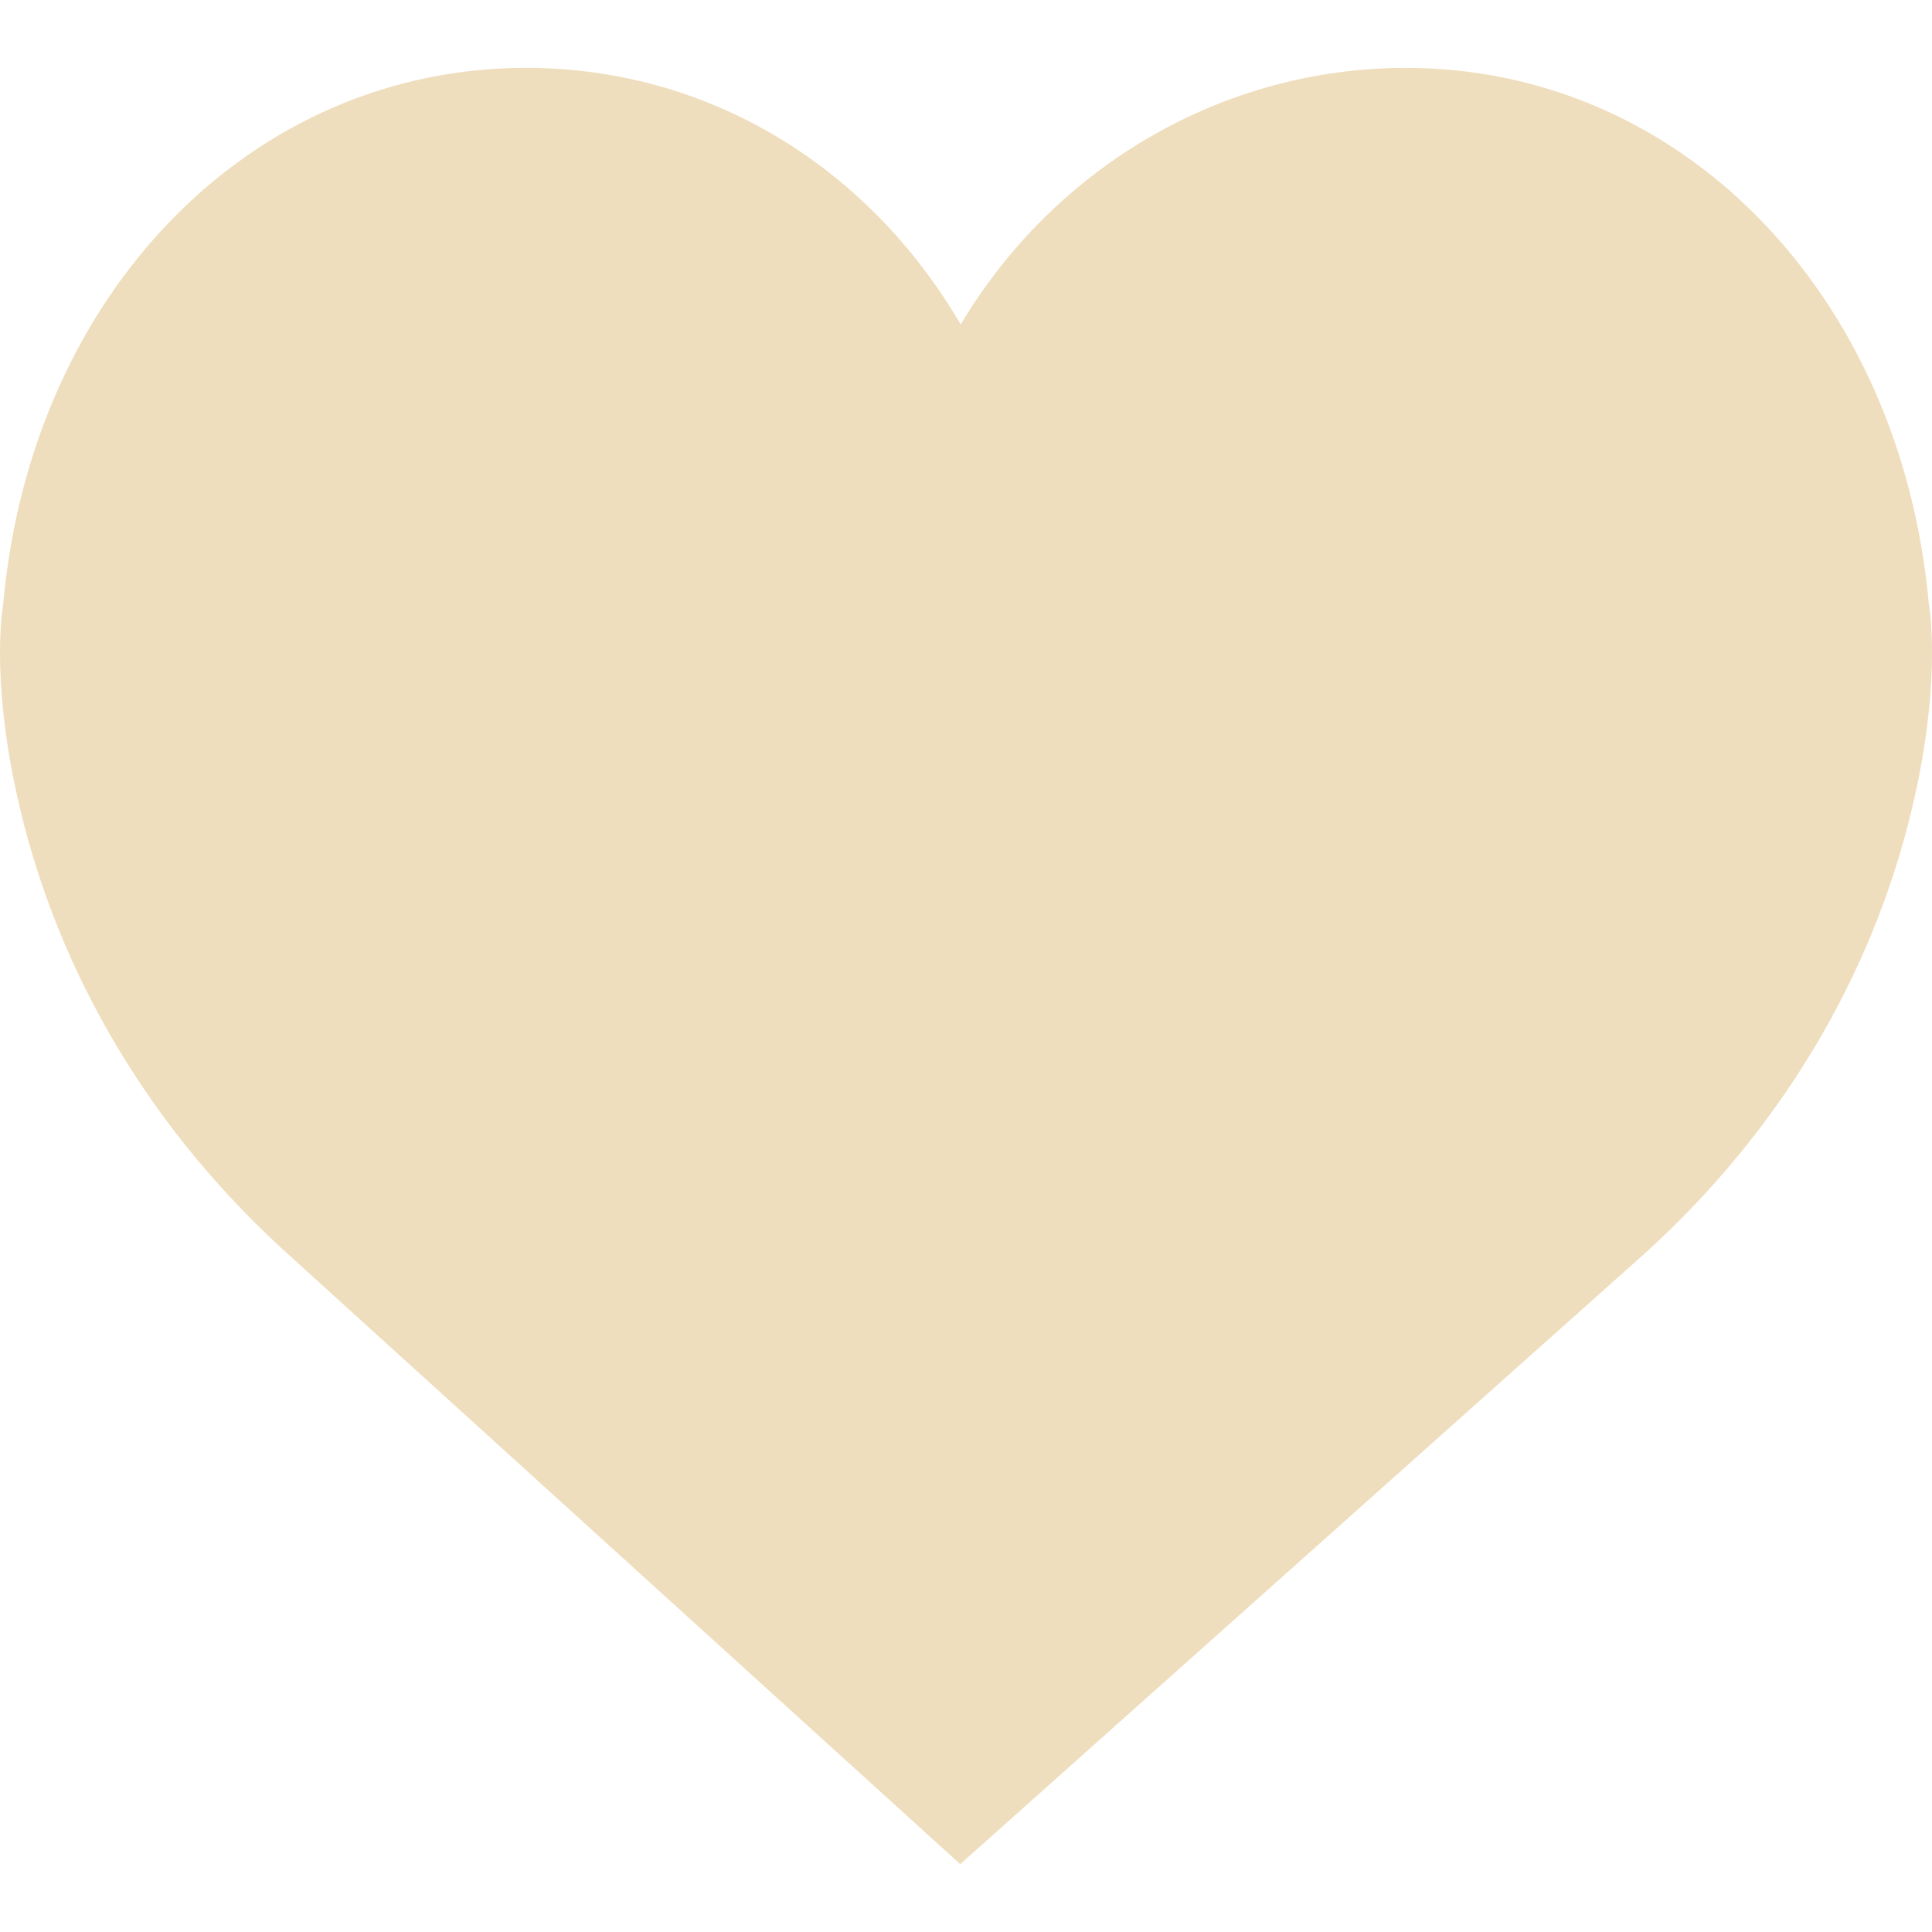
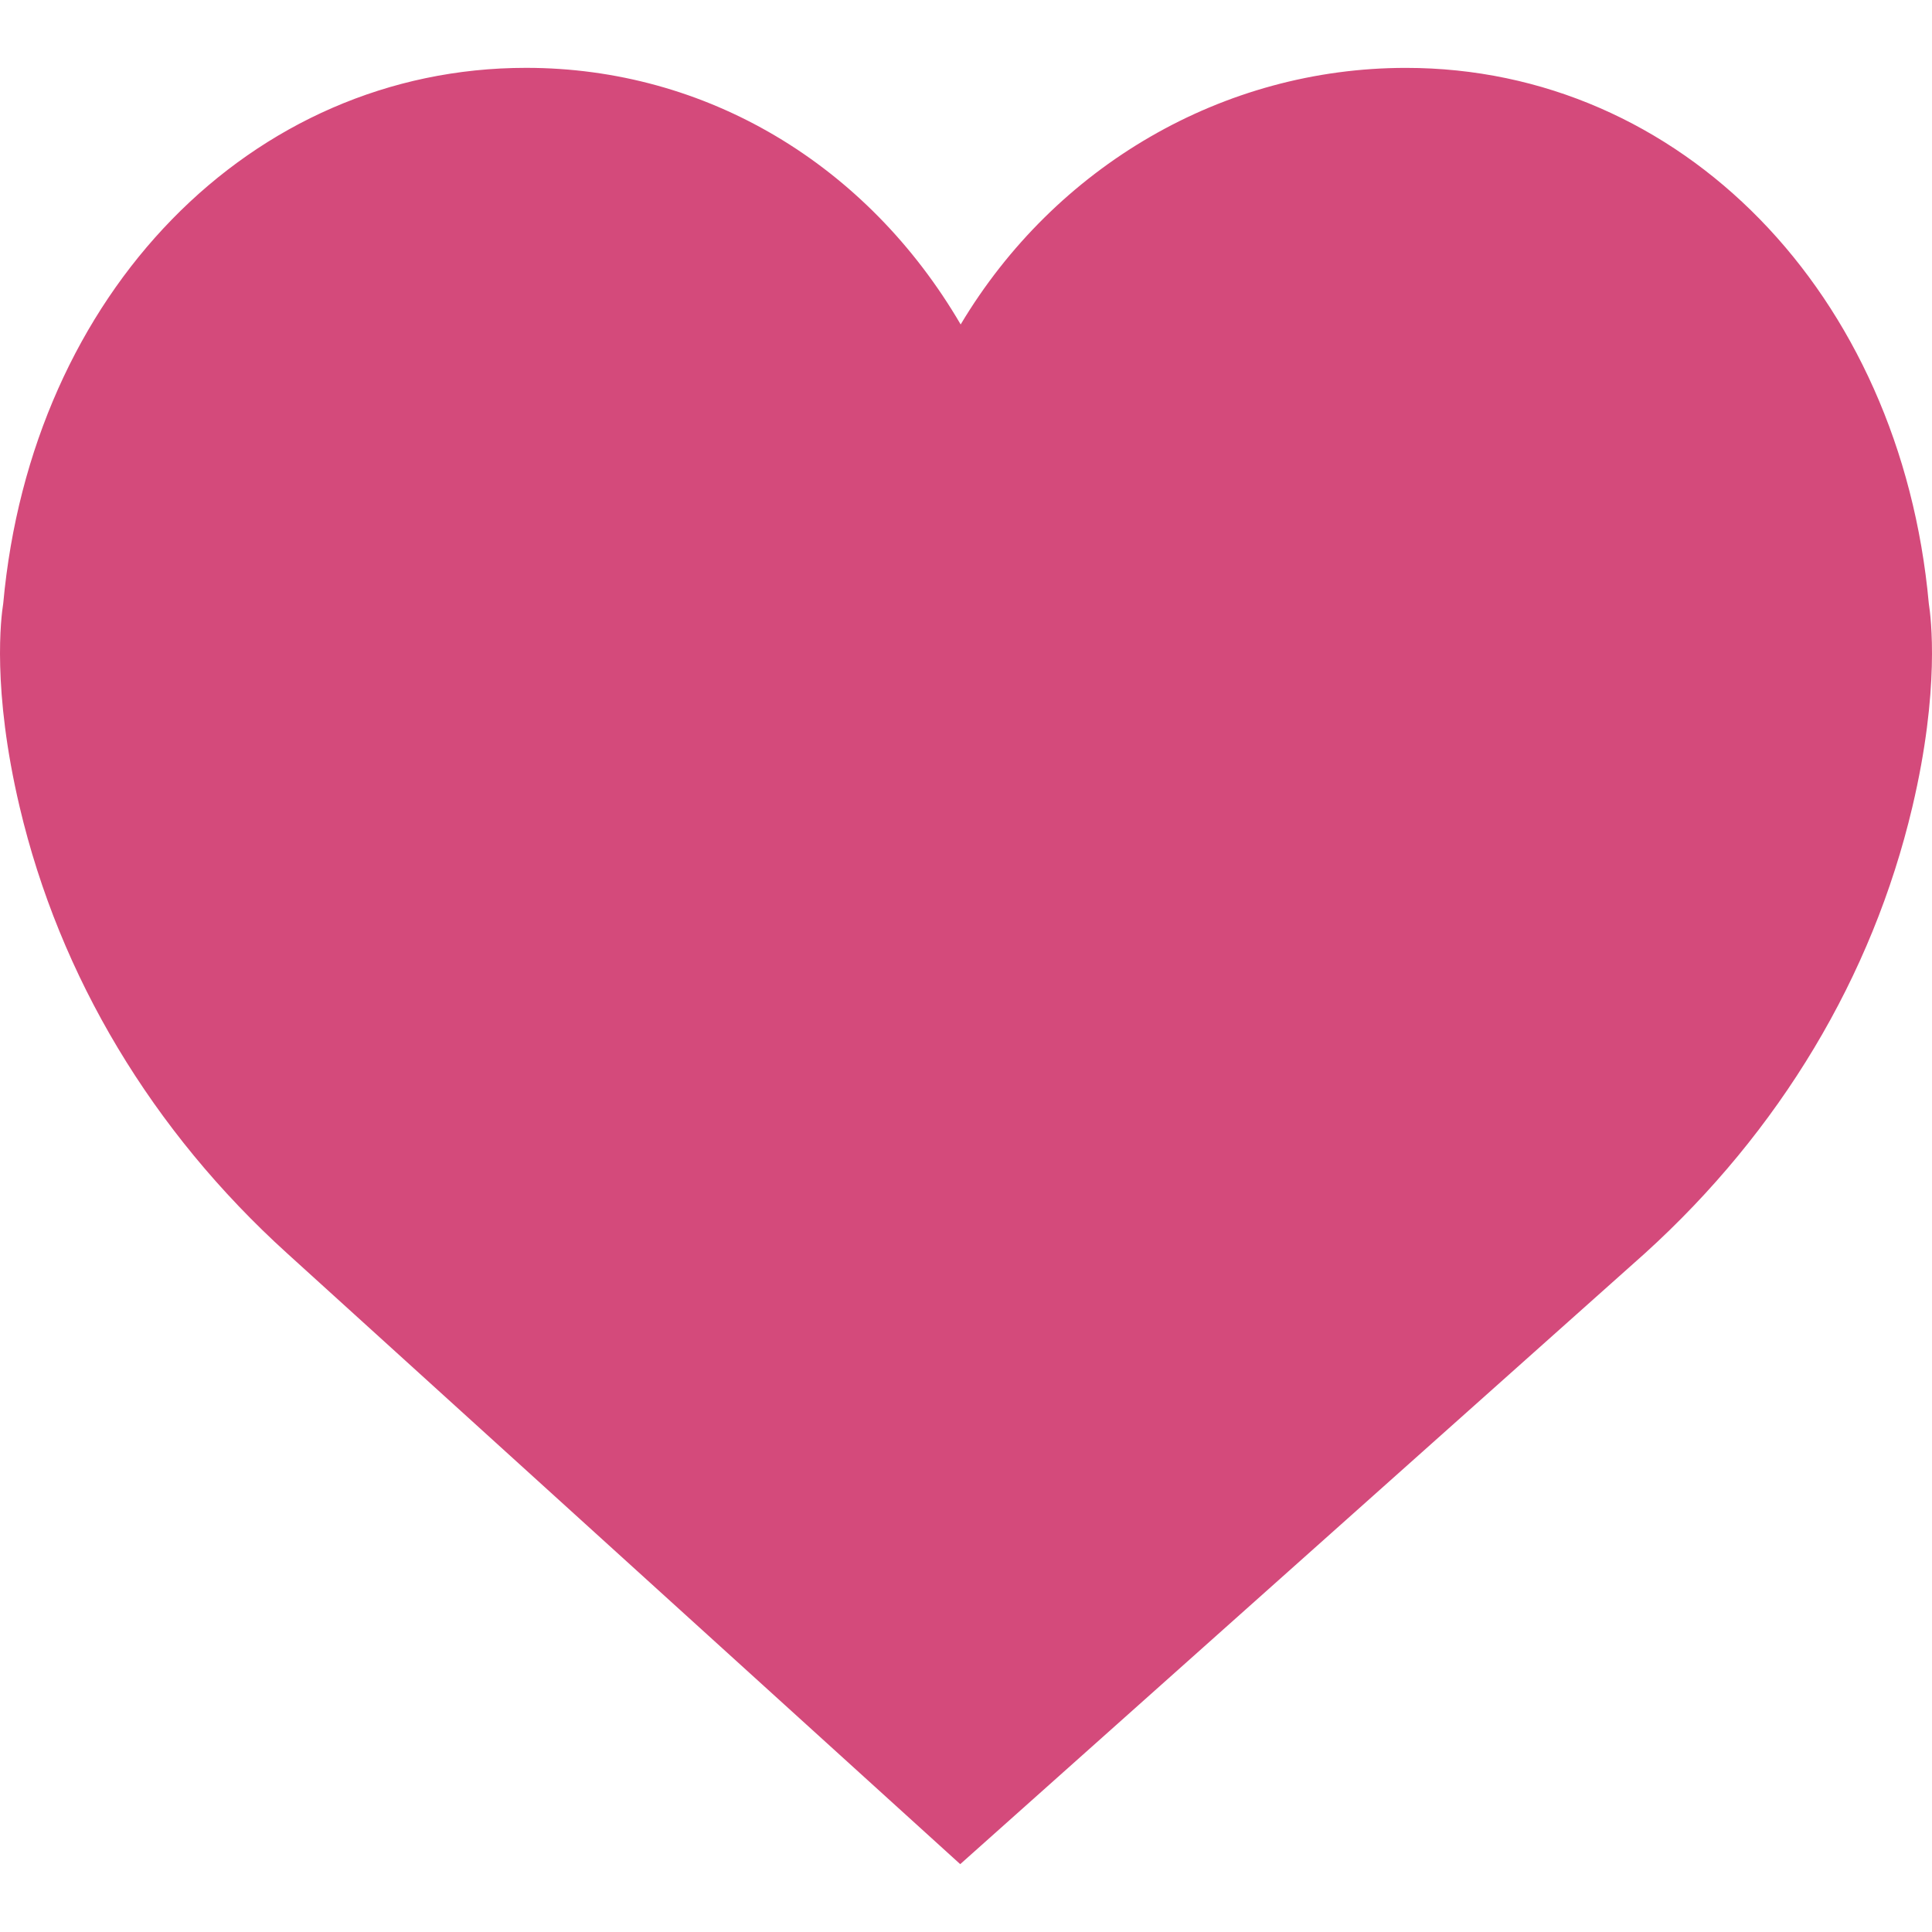
<svg xmlns="http://www.w3.org/2000/svg" version="1.1" id="Capa_1" x="0px" y="0px" viewBox="0 0 51.997 51.997" style="enable-background:new 0 0 51.997 51.997;" xml:space="preserve">
-   <path fill="#efdebd" d="M51.911,16.242C51.152,7.888,45.239,1.827,37.839,1.827c-4.93,0-9.444,2.653-11.984,6.905  c-2.517-4.307-6.846-6.906-11.697-6.906c-7.399,0-13.313,6.061-14.071,14.415c-0.06,0.369-0.306,2.311,0.442,5.478  c1.078,4.568,3.568,8.723,7.199,12.013l18.115,16.439l18.426-16.438c3.631-3.291,6.121-7.445,7.199-12.014  C52.216,18.553,51.97,16.611,51.911,16.242z" />
+   <path fill="#d44a7b" d="M51.911,16.242C51.152,7.888,45.239,1.827,37.839,1.827c-4.93,0-9.444,2.653-11.984,6.905  c-2.517-4.307-6.846-6.906-11.697-6.906c-7.399,0-13.313,6.061-14.071,14.415c-0.06,0.369-0.306,2.311,0.442,5.478  c1.078,4.568,3.568,8.723,7.199,12.013l18.115,16.439l18.426-16.438c3.631-3.291,6.121-7.445,7.199-12.014  C52.216,18.553,51.97,16.611,51.911,16.242z" />
  <g>
</g>
  <g>
</g>
  <g>
</g>
  <g>
</g>
  <g>
</g>
  <g>
</g>
  <g>
</g>
  <g>
</g>
  <g>
</g>
  <g>
</g>
  <g>
</g>
  <g>
</g>
  <g>
</g>
  <g>
</g>
  <g>
</g>
</svg>
